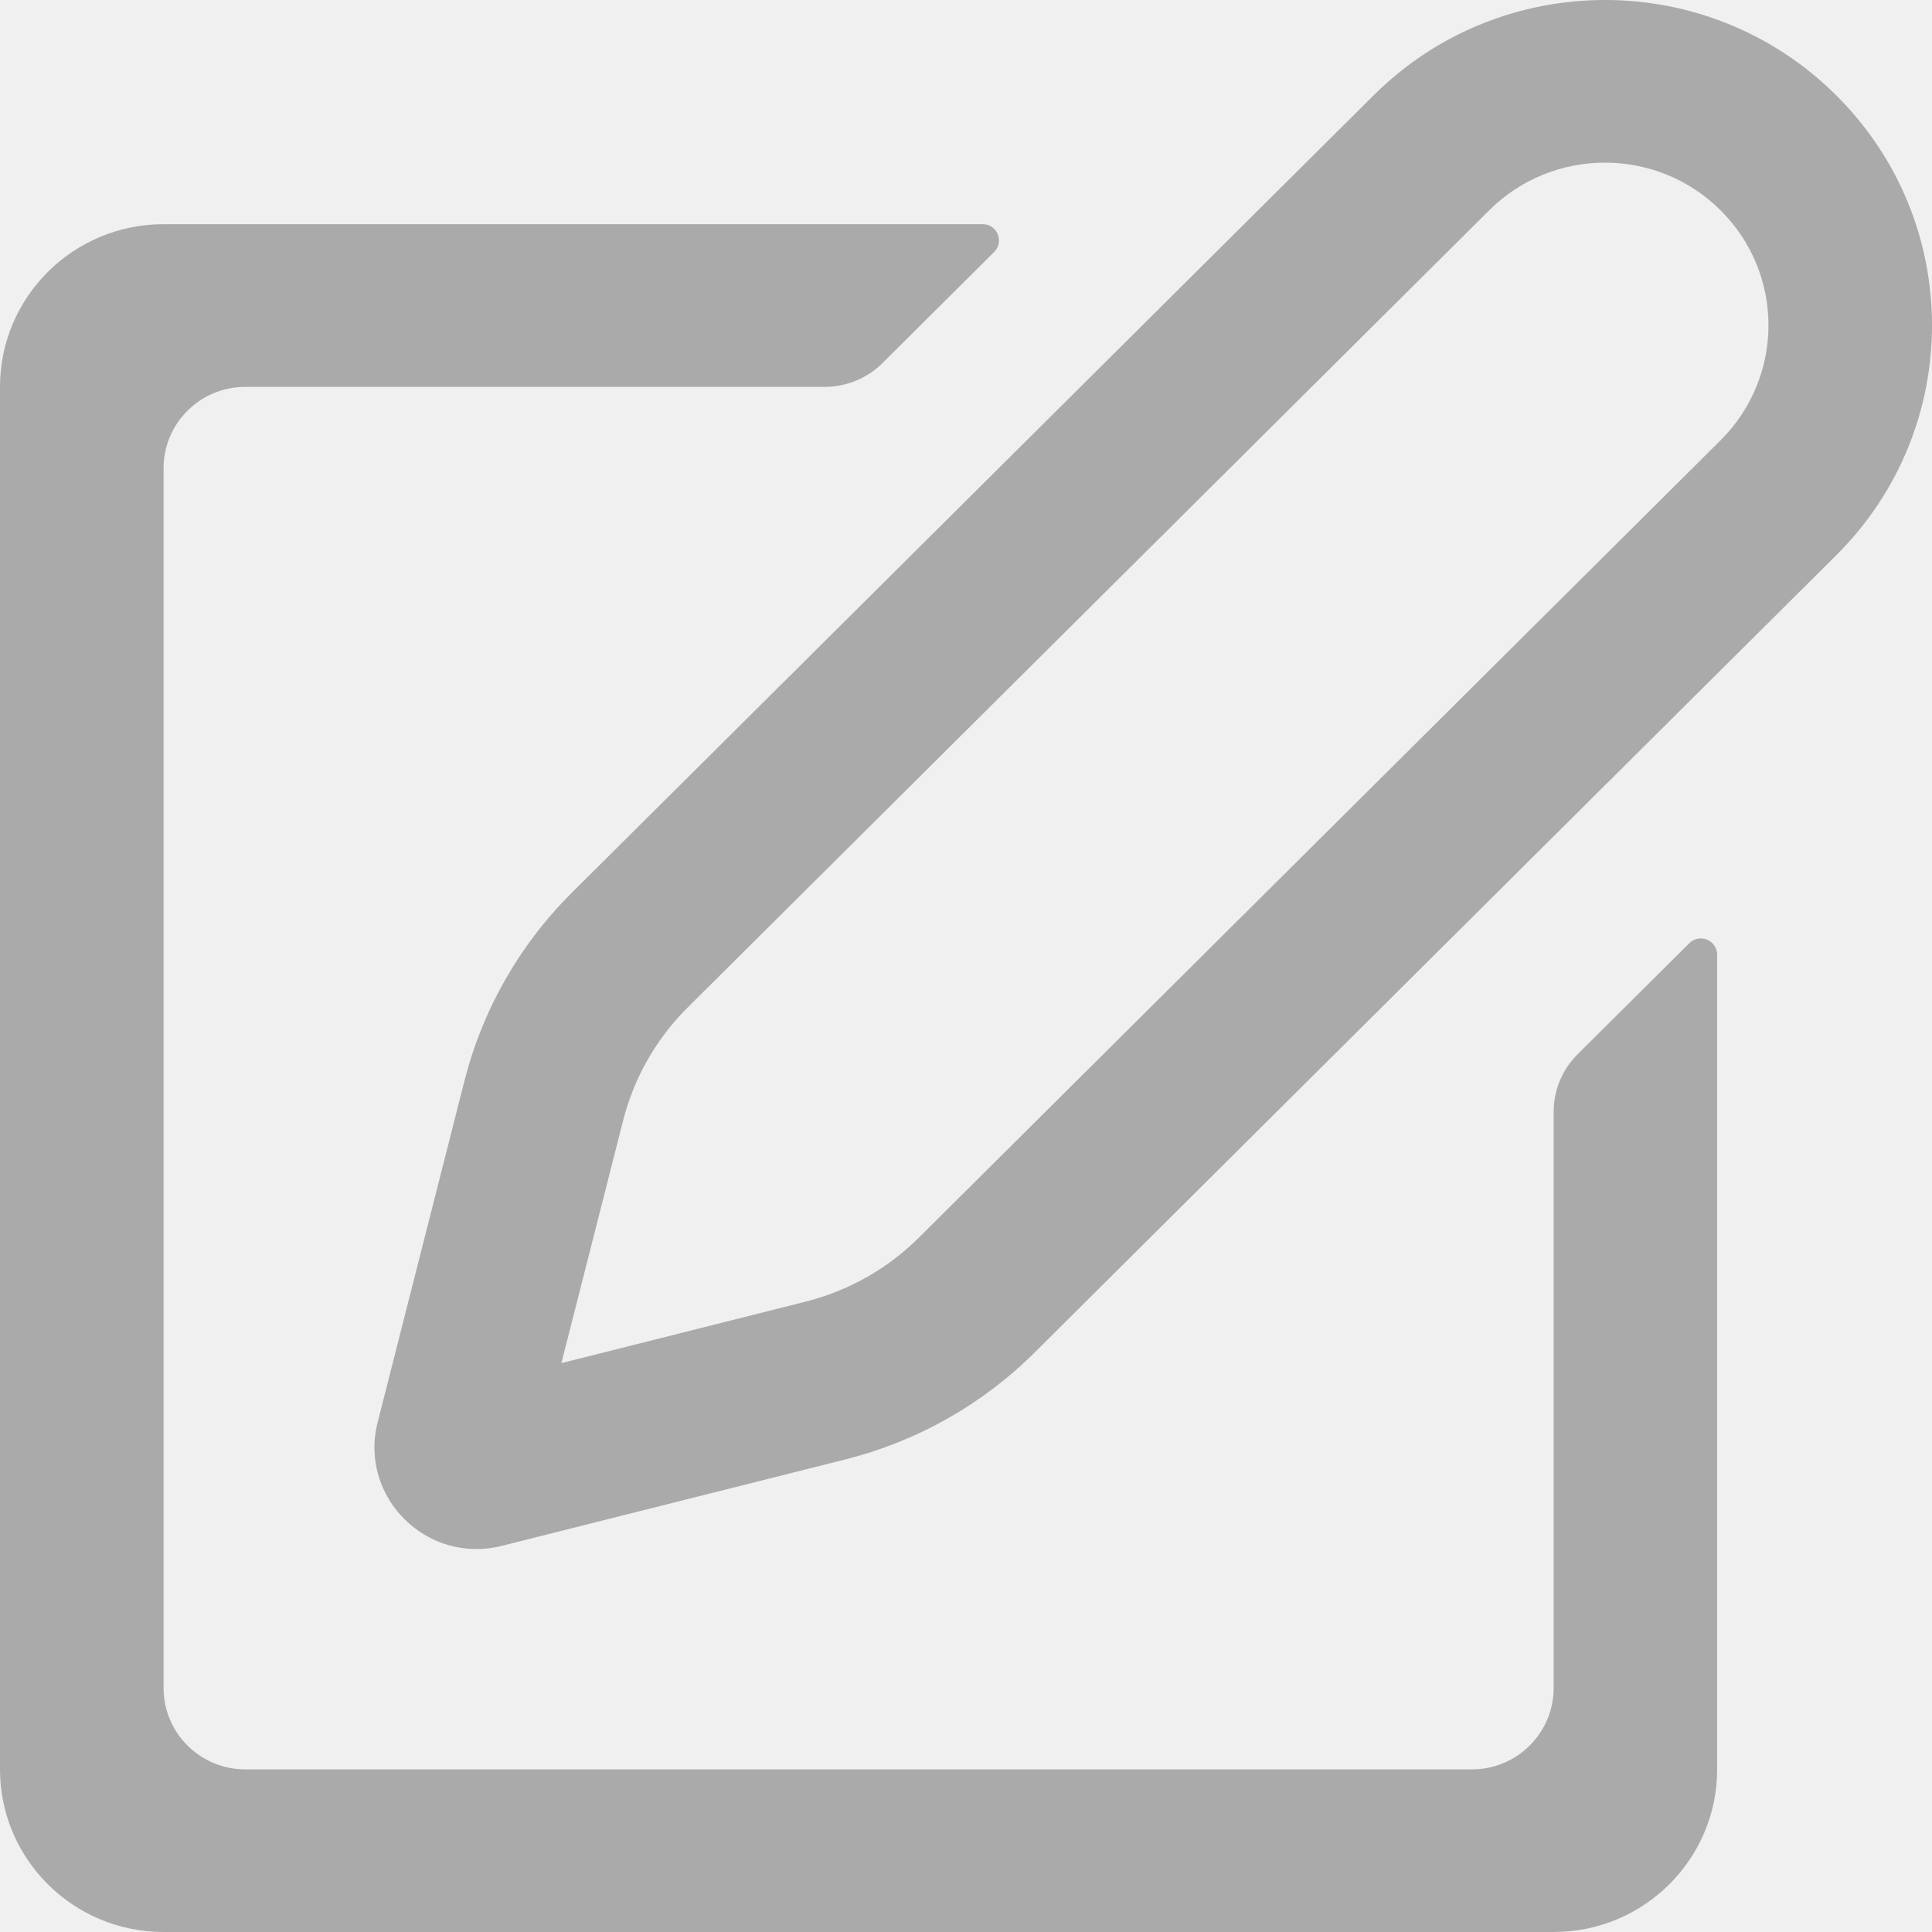
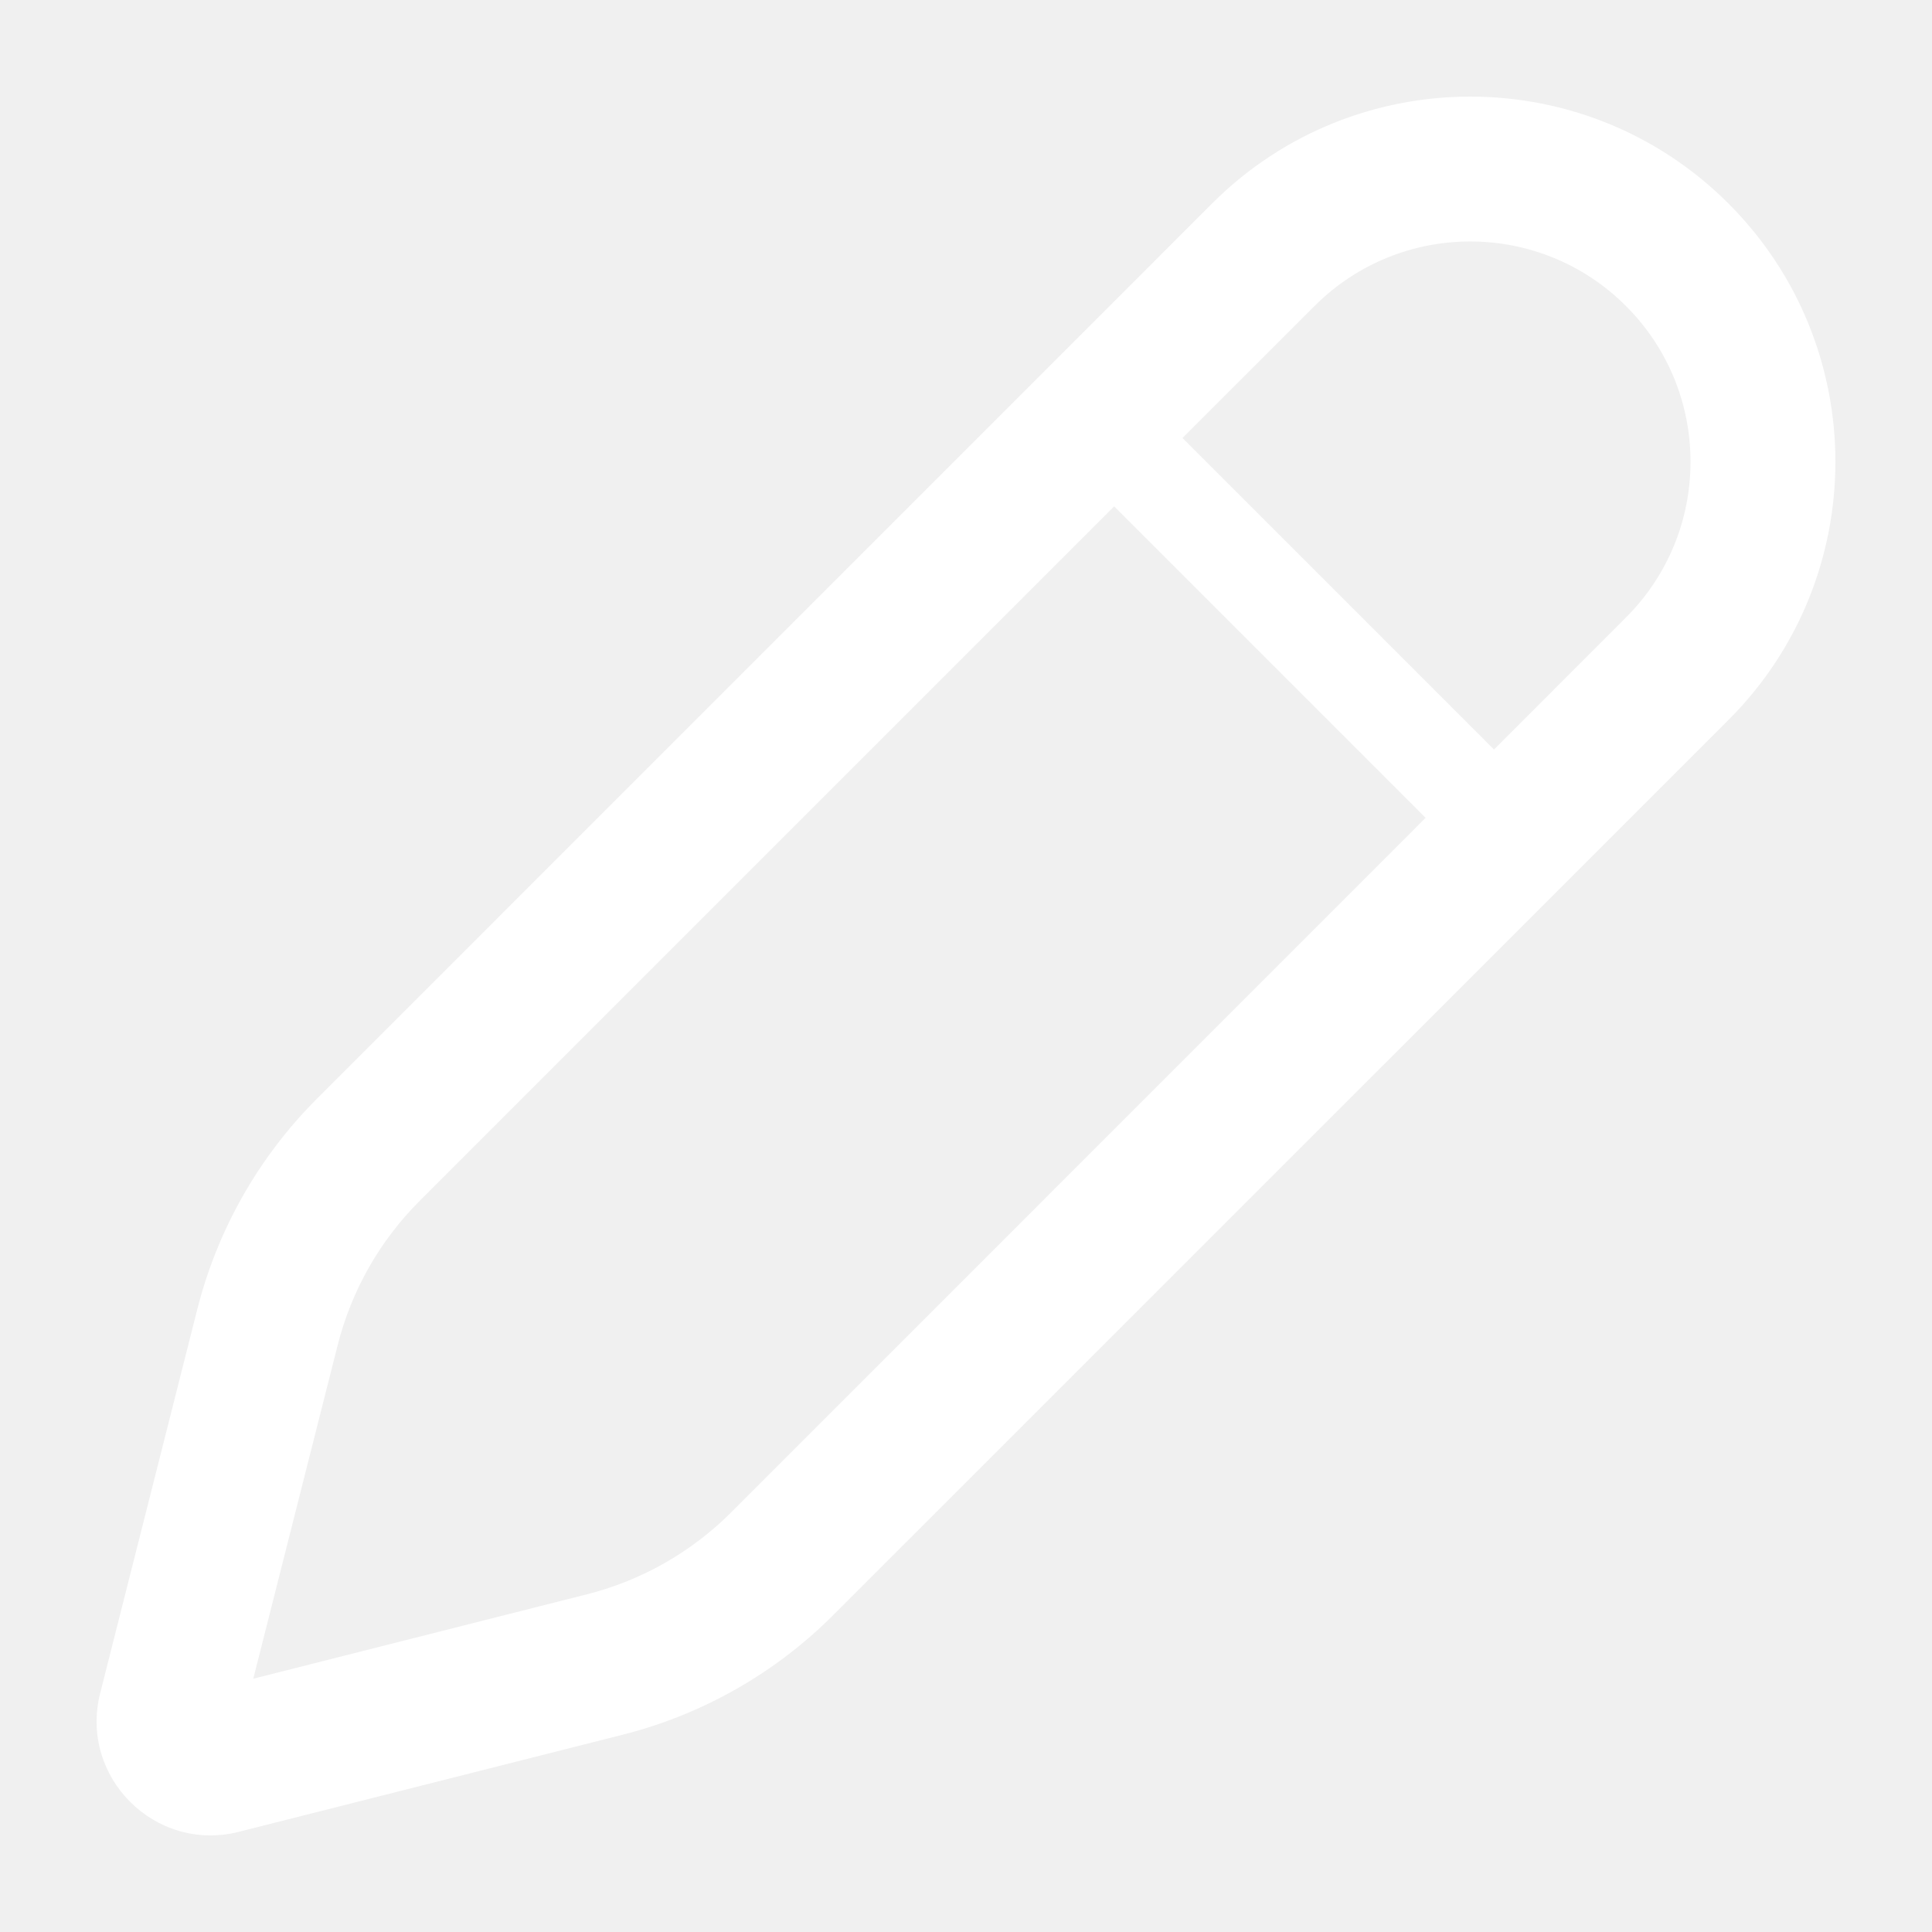
- <svg xmlns="http://www.w3.org/2000/svg" width="24" height="24" viewBox="0 0 24 24" fill="none">
-   <path fill-rule="evenodd" clip-rule="evenodd" d="M22.81 1.184C21.223 -0.395 18.651 -0.395 17.064 1.184L7.104 11.089C6.456 11.733 5.996 12.539 5.771 13.422L4.691 17.669C4.456 18.596 5.301 19.438 6.234 19.203L10.504 18.129C11.392 17.905 12.202 17.448 12.85 16.804L22.81 6.898C24.397 5.32 24.397 2.762 22.81 1.184ZM18.5 2.612C19.294 1.823 20.58 1.823 21.373 2.612C22.167 3.401 22.167 4.68 21.373 5.47L11.414 15.375C11.025 15.761 10.539 16.036 10.006 16.17L6.974 16.933L7.741 13.918C7.876 13.388 8.152 12.904 8.54 12.518L18.5 2.612Z" fill="#AAAAAA" />
-   <path d="M19.3 13.811C19.3 13.543 19.407 13.286 19.597 13.097L20.985 11.717C21.113 11.59 21.331 11.68 21.331 11.86V21.98C21.331 23.095 20.422 24 19.3 24H2.032C0.91 24 0 23.095 0 21.98V4.806C0 3.69 0.91 2.785 2.032 2.785H12.207C12.388 2.785 12.478 3.003 12.35 3.13L10.963 4.51C10.773 4.699 10.514 4.806 10.245 4.806H3.047C2.486 4.806 2.032 5.258 2.032 5.816V20.969C2.032 21.527 2.486 21.98 3.047 21.98H18.284C18.845 21.98 19.3 21.527 19.3 20.969V13.811Z" fill="#AAAAAA" />
+ <svg xmlns="http://www.w3.org/2000/svg" width="20" height="20" viewBox="0 0 20 20" fill="none">
+   <path fill-rule="evenodd" clip-rule="evenodd" d="M2.042 13.555C2.251 12.729 2.679 11.975 3.282 11.373L12.547 2.107C14.023 0.631 16.417 0.631 17.893 2.107C19.369 3.583 19.369 5.977 17.893 7.453L8.627 16.718C8.025 17.321 7.271 17.749 6.445 17.958L2.472 18.963C1.605 19.182 0.818 18.395 1.037 17.528L2.042 13.555ZM13.608 3.168C14.498 2.277 15.942 2.277 16.832 3.168C17.723 4.058 17.723 5.502 16.832 6.392L15.466 7.759L12.241 4.534L13.608 3.168ZM11.534 5.242L4.342 12.434C3.931 12.845 3.639 13.359 3.496 13.923L2.622 17.378L6.077 16.504C6.641 16.361 7.155 16.069 7.567 15.658L14.758 8.466L11.534 5.242Z" fill="white" />
</svg>
